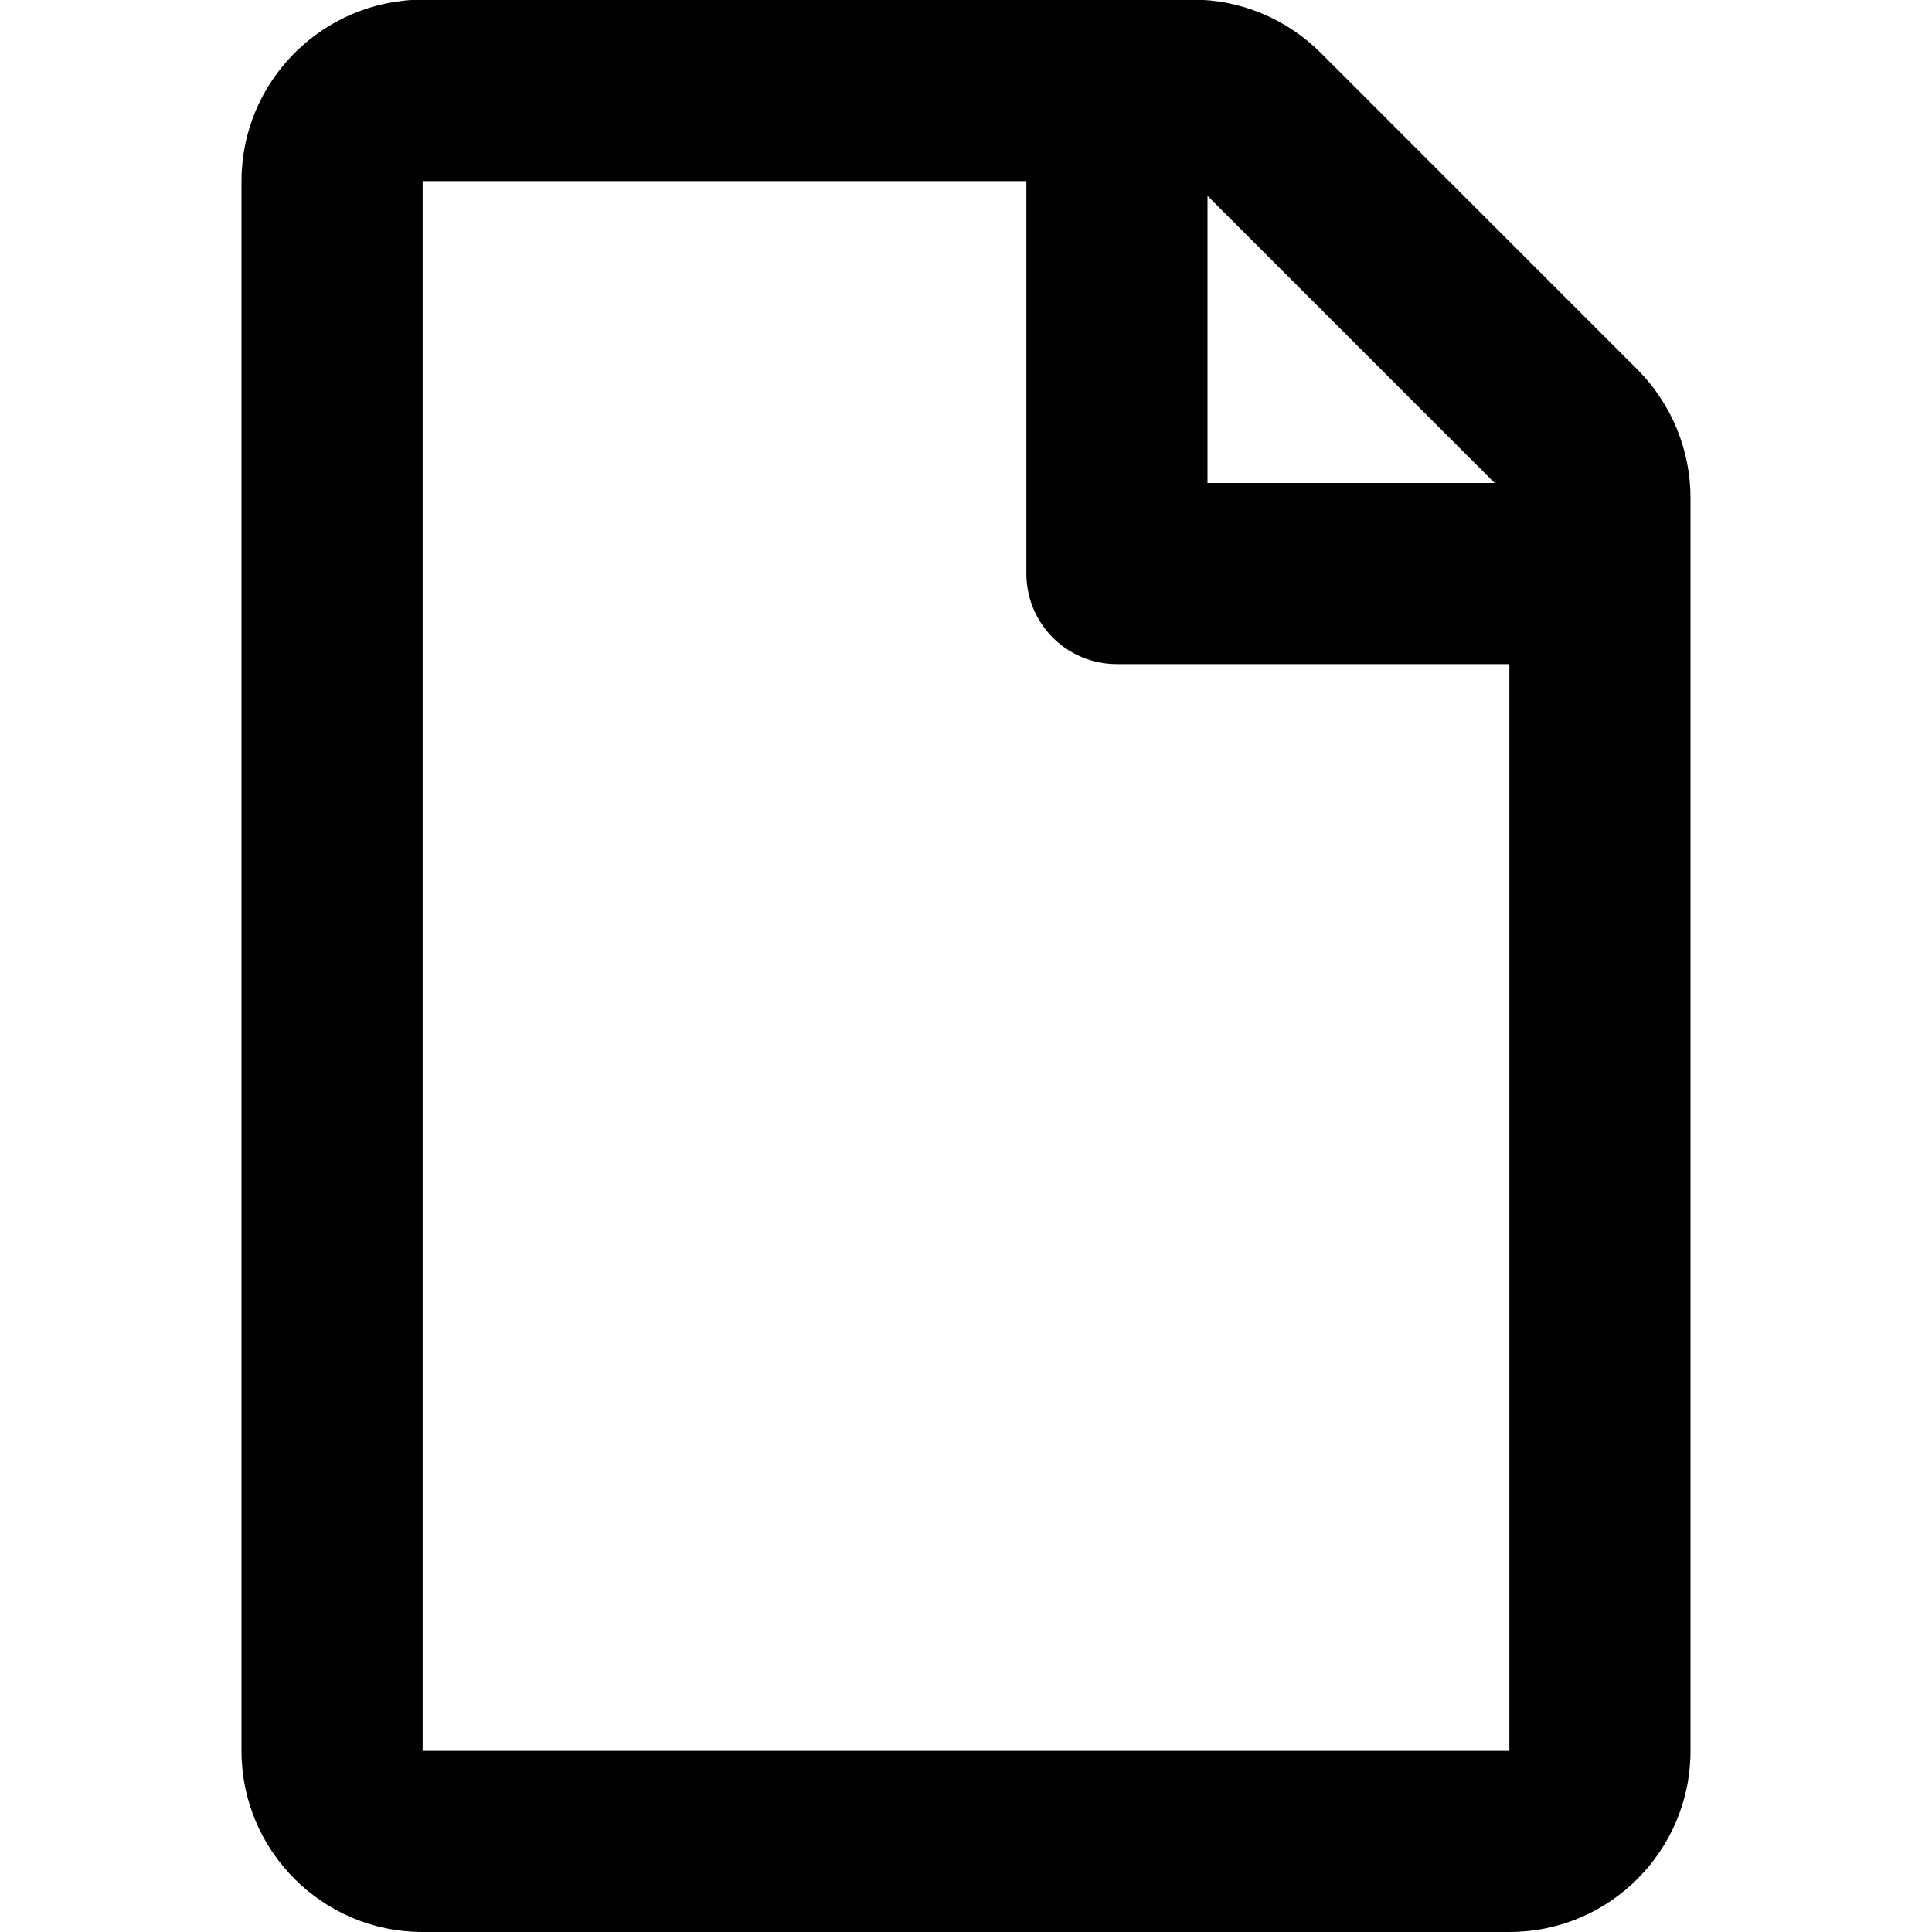
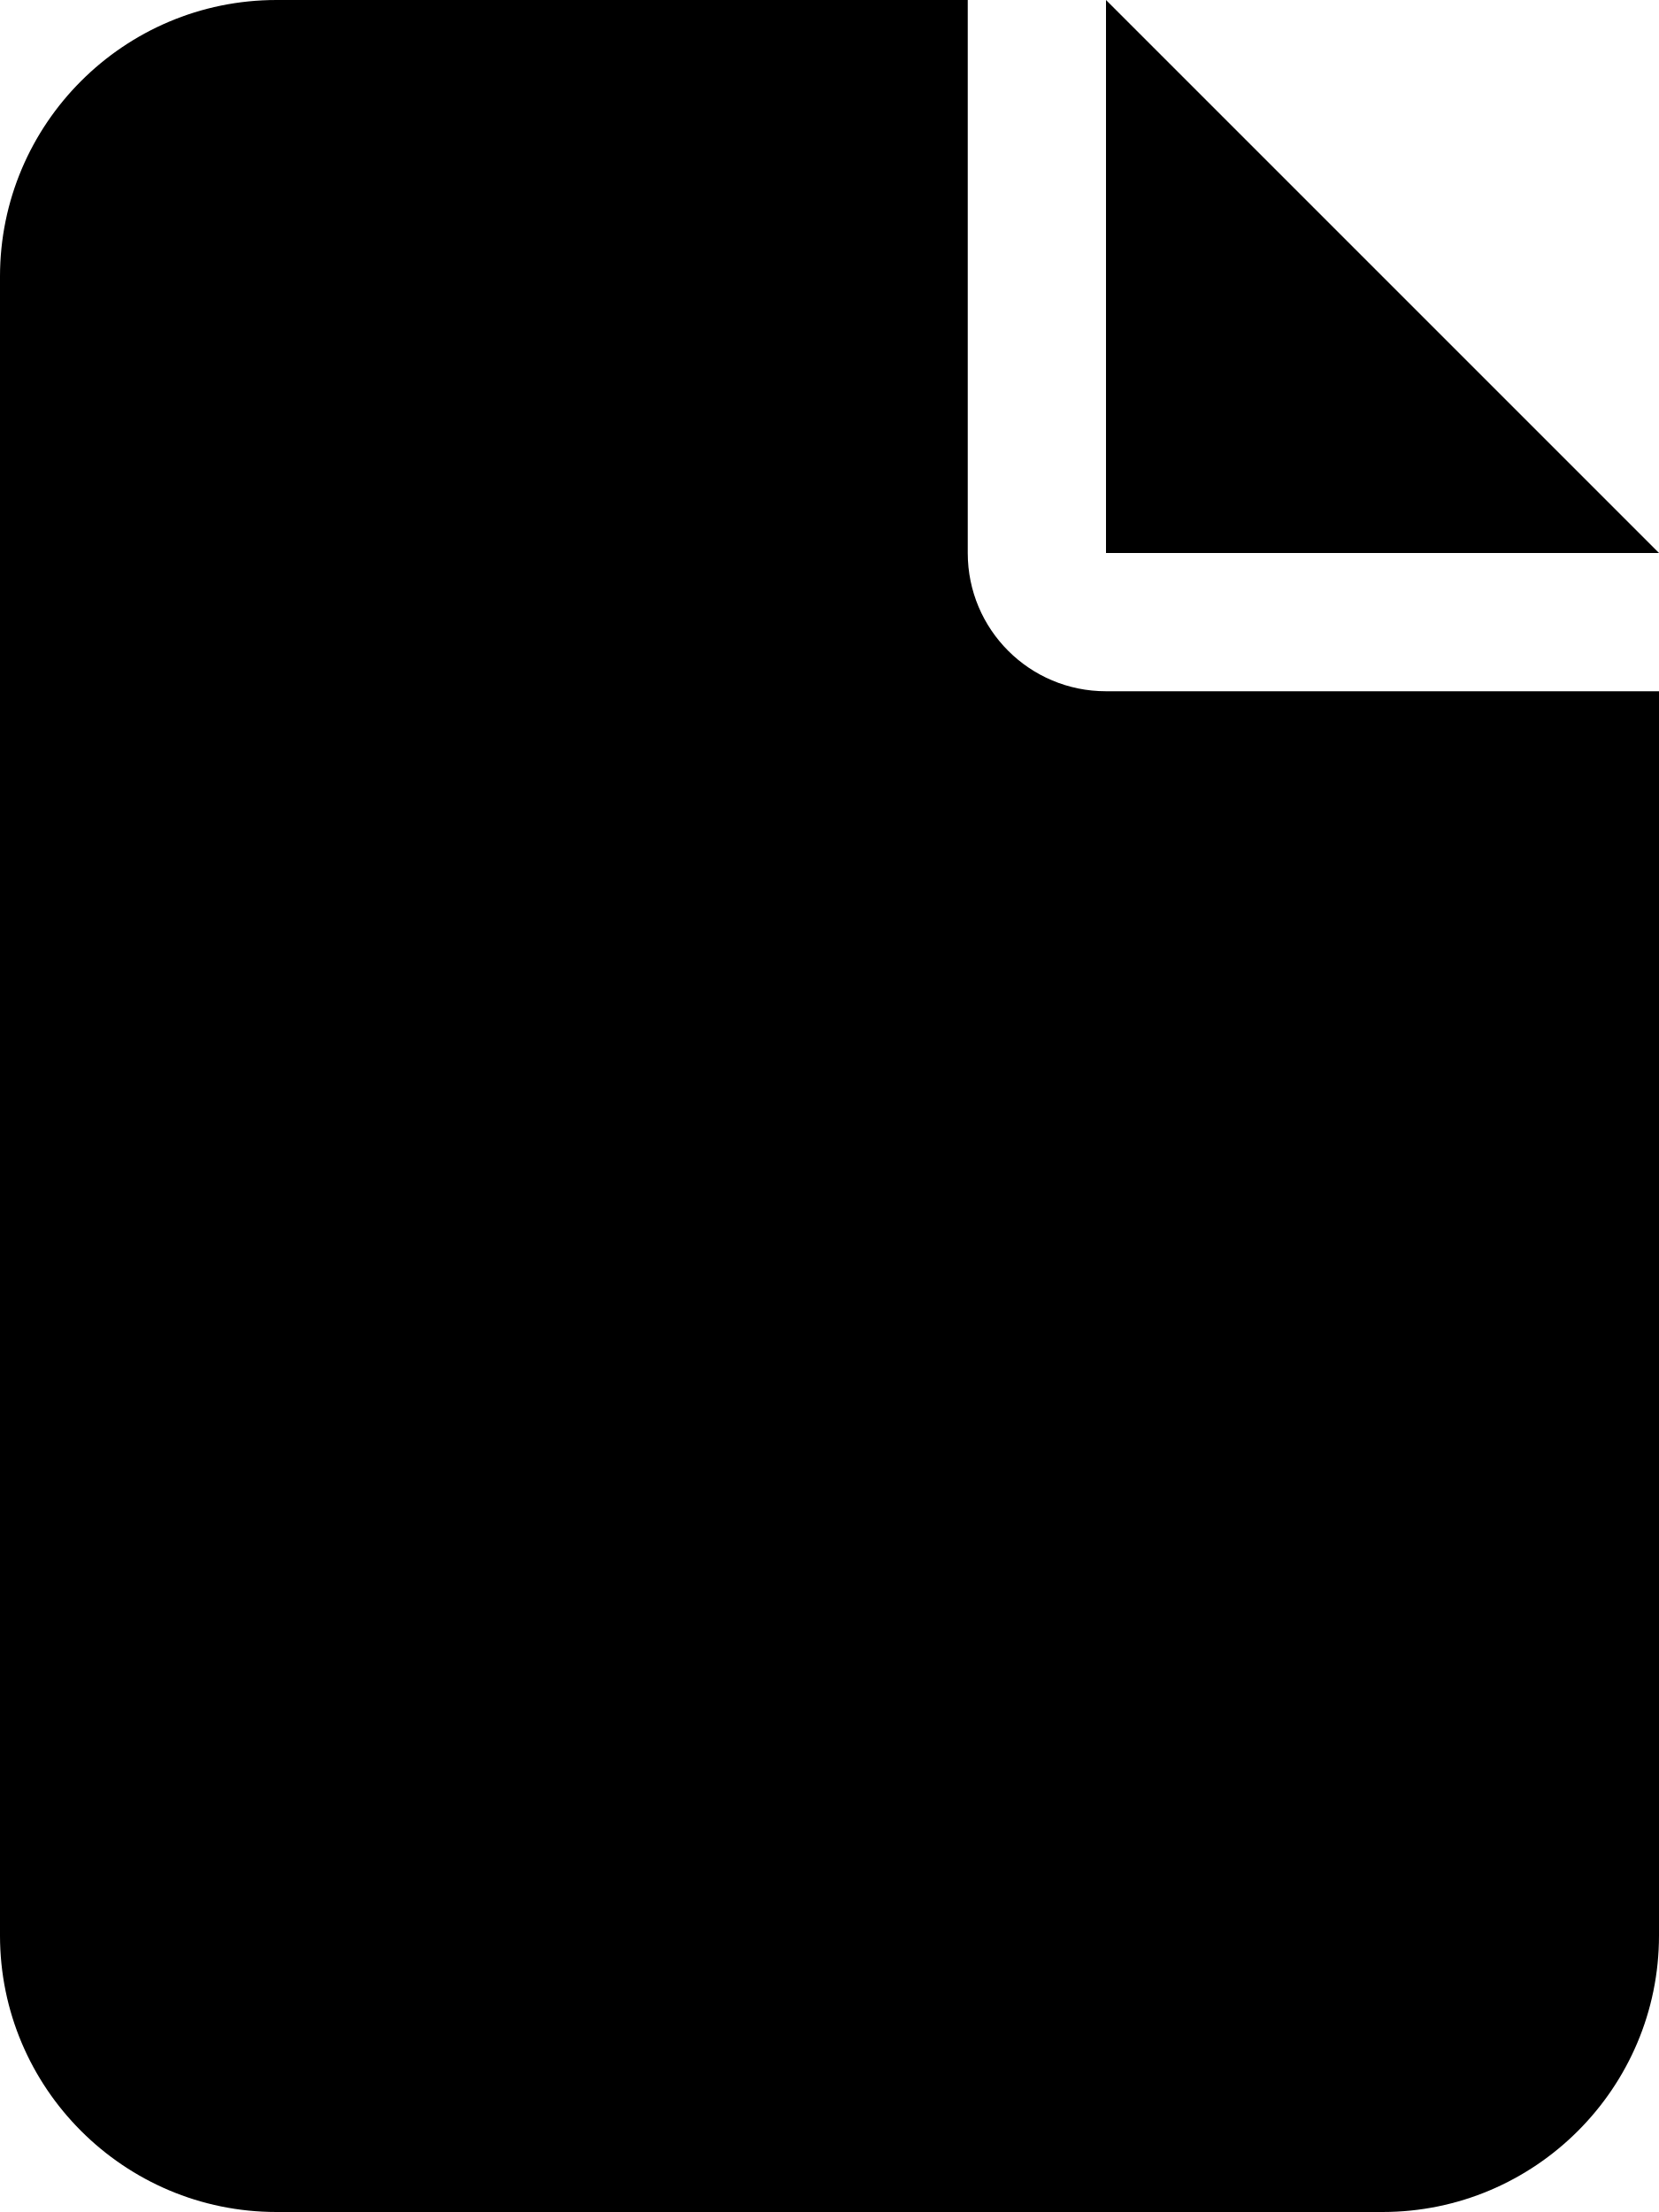
- <svg xmlns="http://www.w3.org/2000/svg" viewBox="0 0 512 512" version="1.1" id="svg491" width="512" height="512">
-   <defs id="defs495" />
-   <path d="M 433.9,97.9 350,14 C 341,5 328.8,-0.1 316.1,-0.1 H 112 C 85.5,0 64,21.5 64,48 v 416 c 0,26.5 21.5,48 48,48 h 288 c 26.5,0 48,-21.5 48,-48 V 131.9 c 0,-12.7 -5.1,-25 -14.1,-34 z M 396.1,128 H 320 V 51.9 Z M 112,464 V 48 h 160 v 104 c 0,13.3 10.7,24 24,24 h 104 v 288 z" id="path489" />
+ <svg xmlns="http://www.w3.org/2000/svg" viewBox="0 0 384 512">
+   <path d="M0 64C0 28.7 28.7 0 64 0L224 0l0 128c0 17.7 14.3 32 32 32l128 0 0 288c0 35.3-28.7 64-64 64L64 512c-35.3 0-64-28.7-64-64L0 64zm384 64l-128 0L256 0 384 128z" />
</svg>
